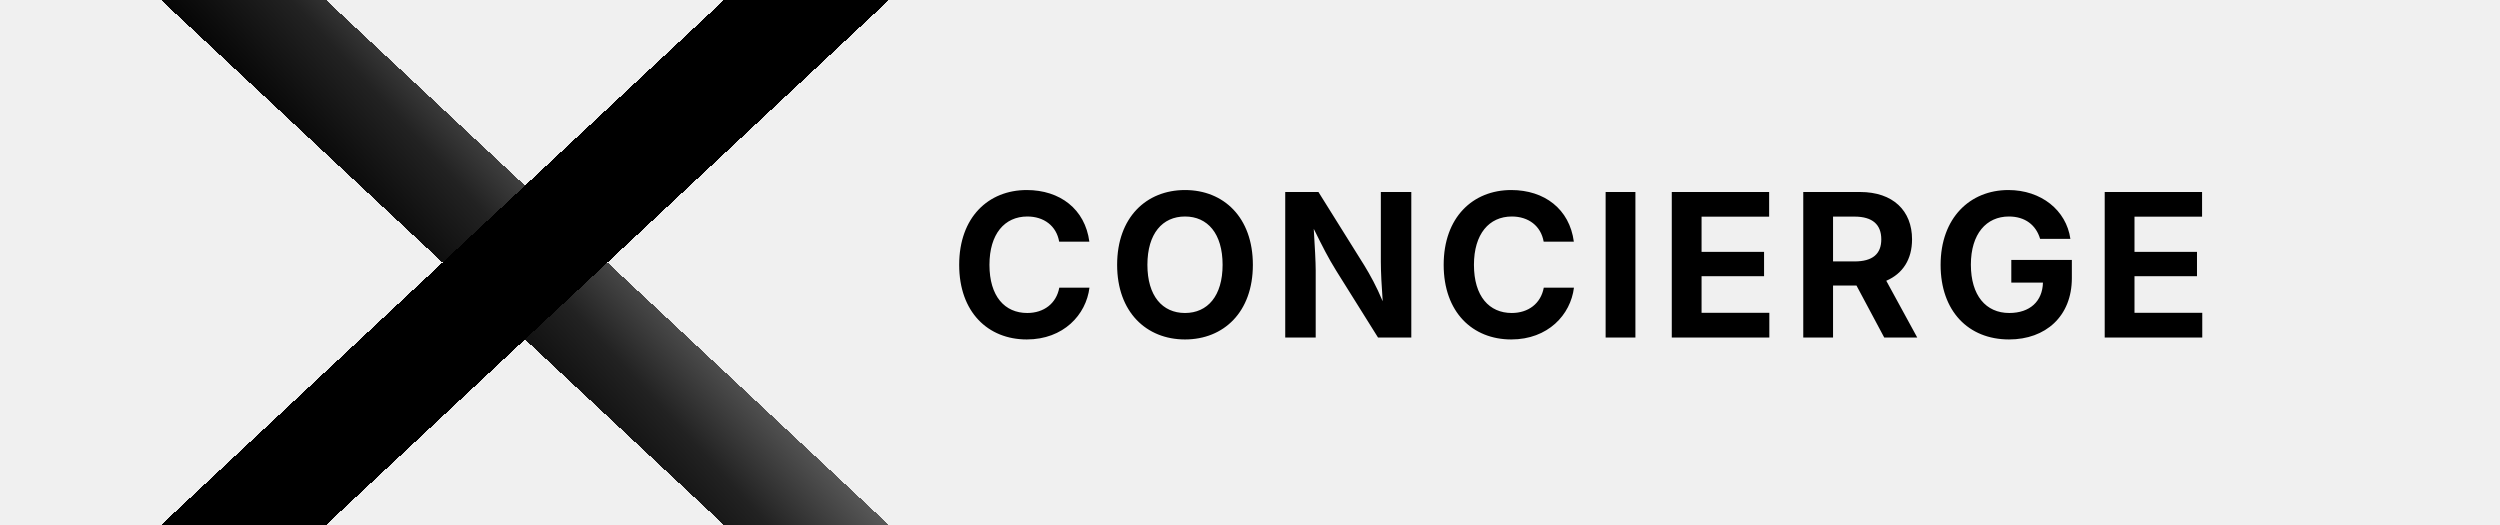
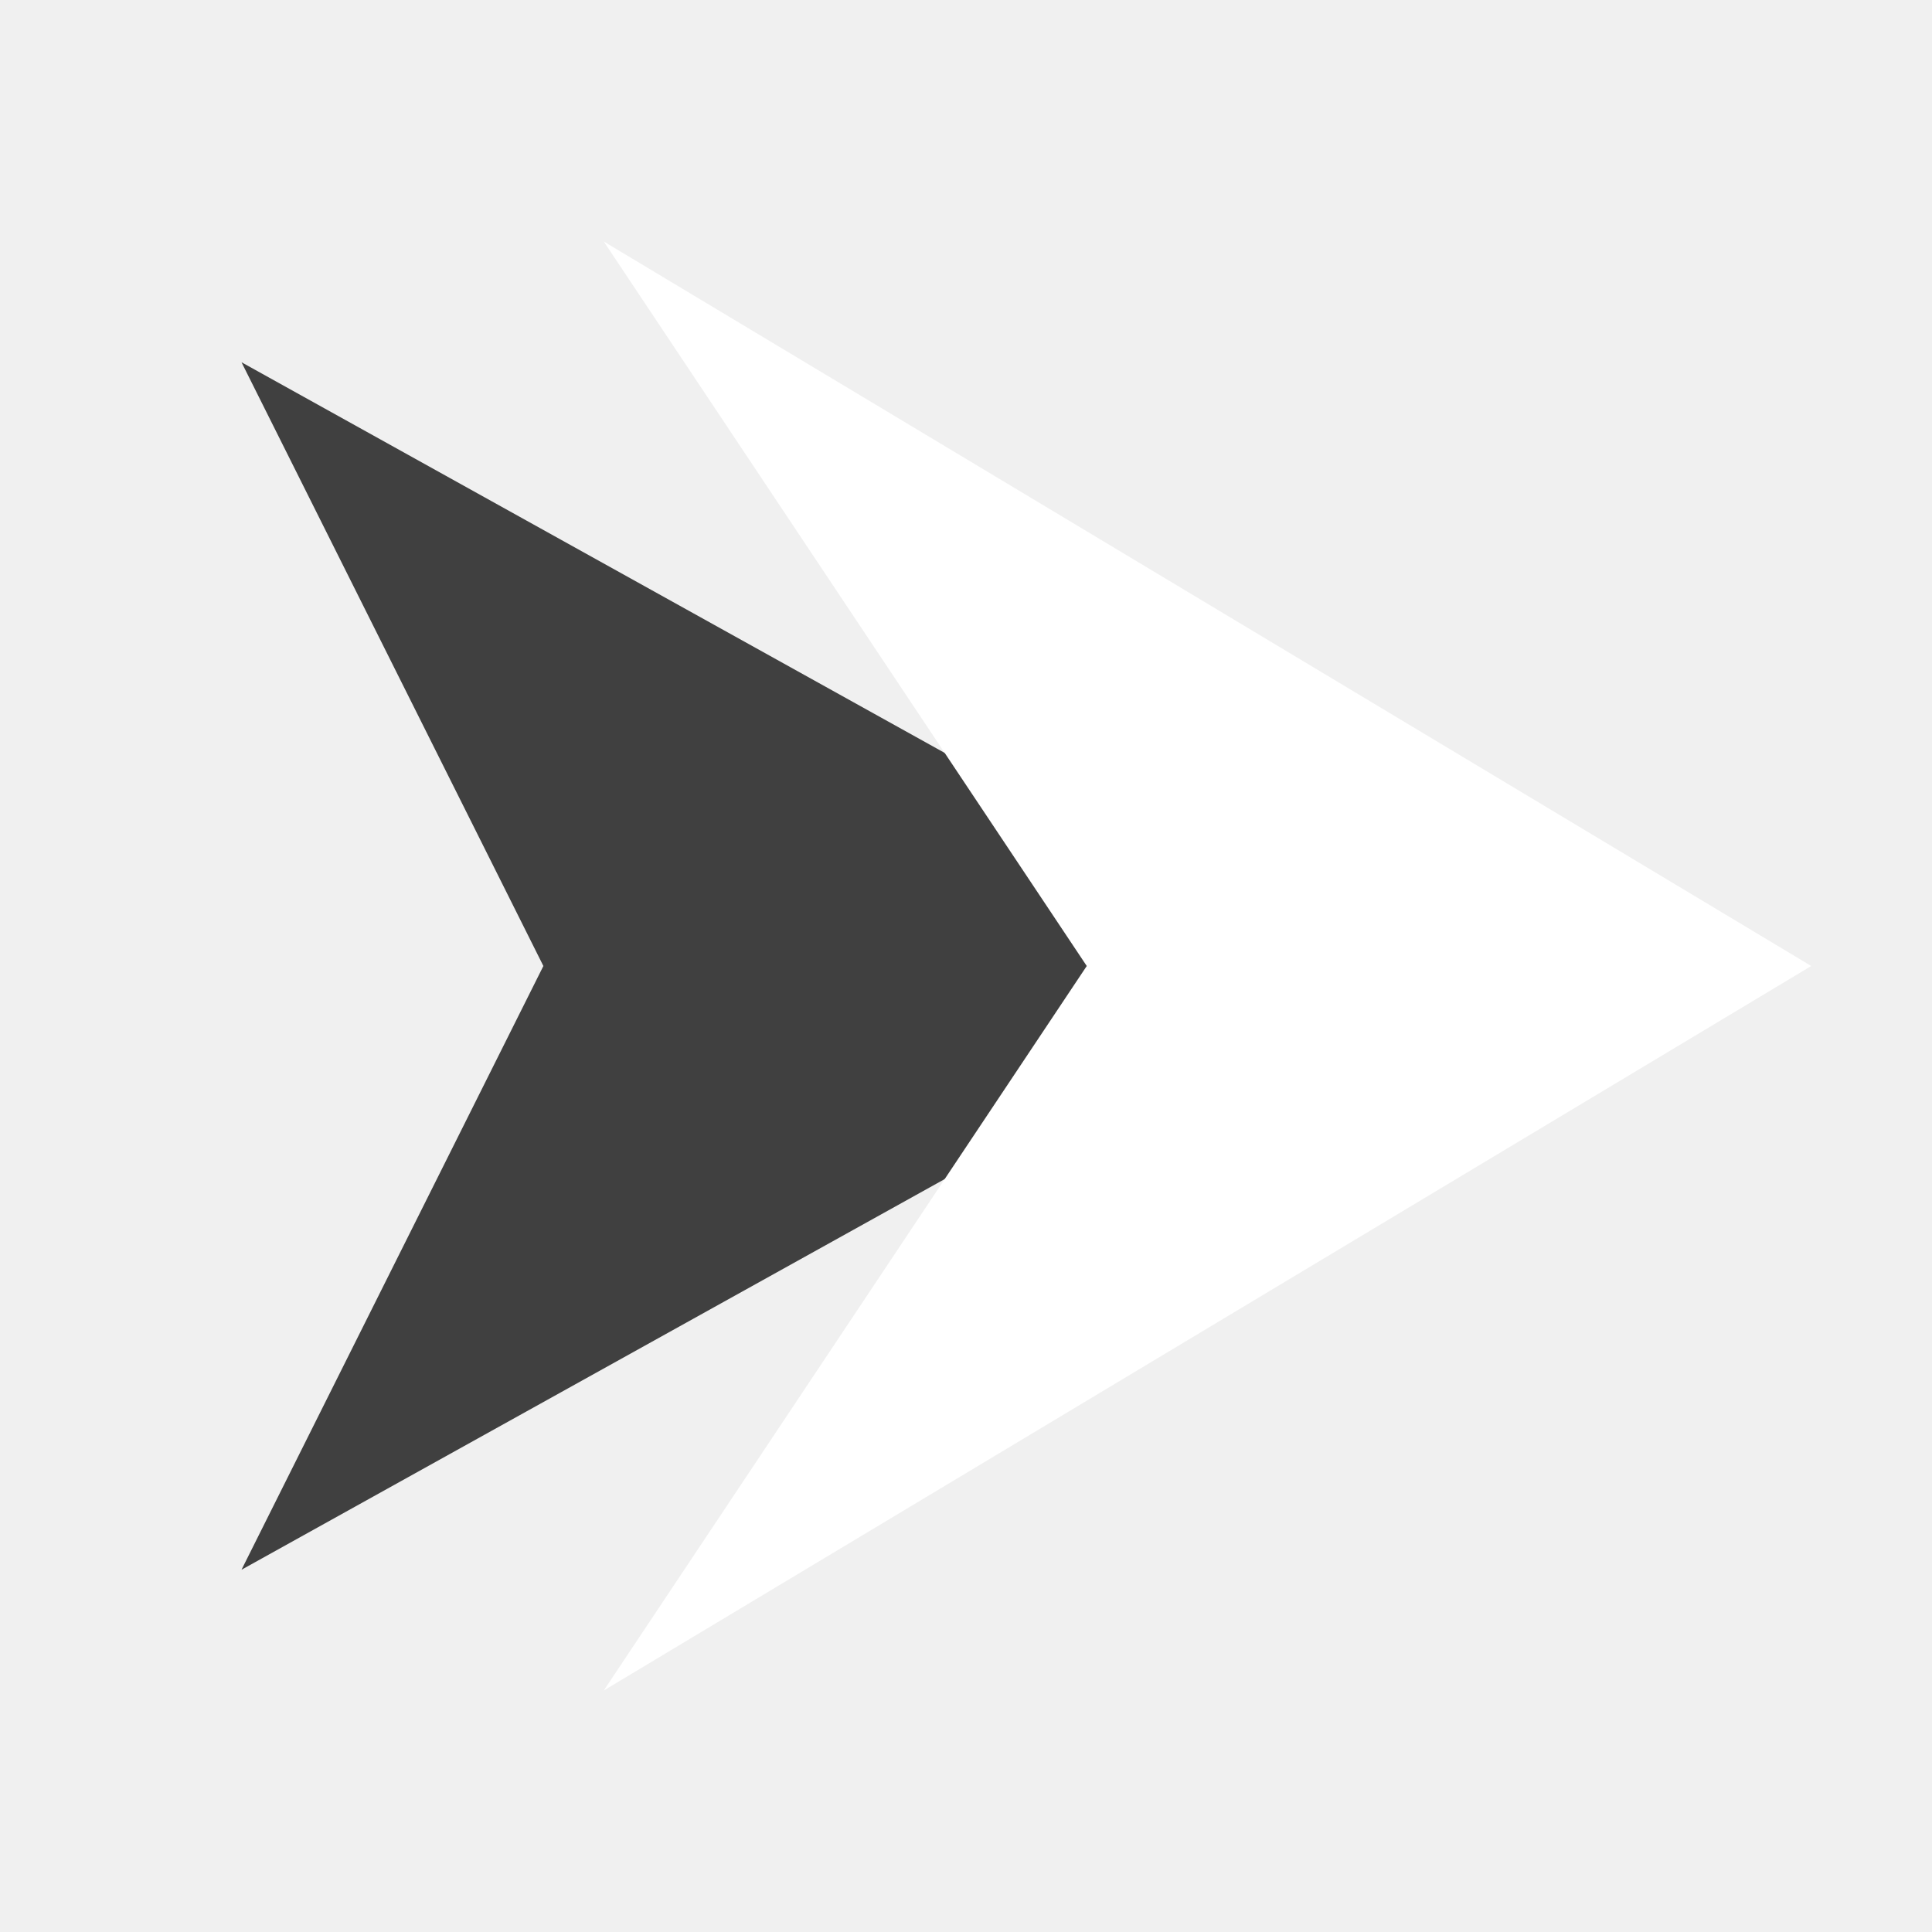
- <svg xmlns="http://www.w3.org/2000/svg" width="2000" height="420" viewBox="0 0 2000 420" fill="none">
-   <defs>
-     <linearGradient id="bbGradB" x1="1" y1="0" x2="0" y2="1">
-       <stop offset="0" stop-color="#666666" />
-       <stop offset="0.5" stop-color="#222222" />
-       <stop offset="1" stop-color="#000000" />
-     </linearGradient>
-     <linearGradient id="bbGradA" x1="0" y1="0" x2="1" y2="1">
-       <stop offset="0" stop-color="#000000" />
-       <stop offset="1" stop-color="#000000" />
-     </linearGradient>
-   </defs>
-   <g shape-rendering="crispEdges">
-     <g transform="rotate(43 420 210)">
-       <rect x="-100" y="165" width="1100" height="90" rx="14" fill="url(#bbGradB)" />
-     </g>
-     <g transform="rotate(-43 420 210)">
-       <rect x="-100" y="165" width="1100" height="90" rx="14" fill="url(#bbGradA)" />
-     </g>
-   </g>
-   <text x="760" y="270" font-family="Inter, Montserrat, Avenir Next, Helvetica Neue, Arial, sans-serif" font-size="160" font-weight="700" letter-spacing="8" fill="#000000">
-     CONCIERGE
-   </text>
+ <svg xmlns="http://www.w3.org/2000/svg" width="32" height="32" viewBox="0 0 32 32" fill="none">
+   <path d="M4 6L22 16L4 26L9 16L4 6Z" fill="#404040" />
+   <path d="M10 4L30 16L10 28L18 16L10 4Z" fill="#ffffff" />
</svg>
